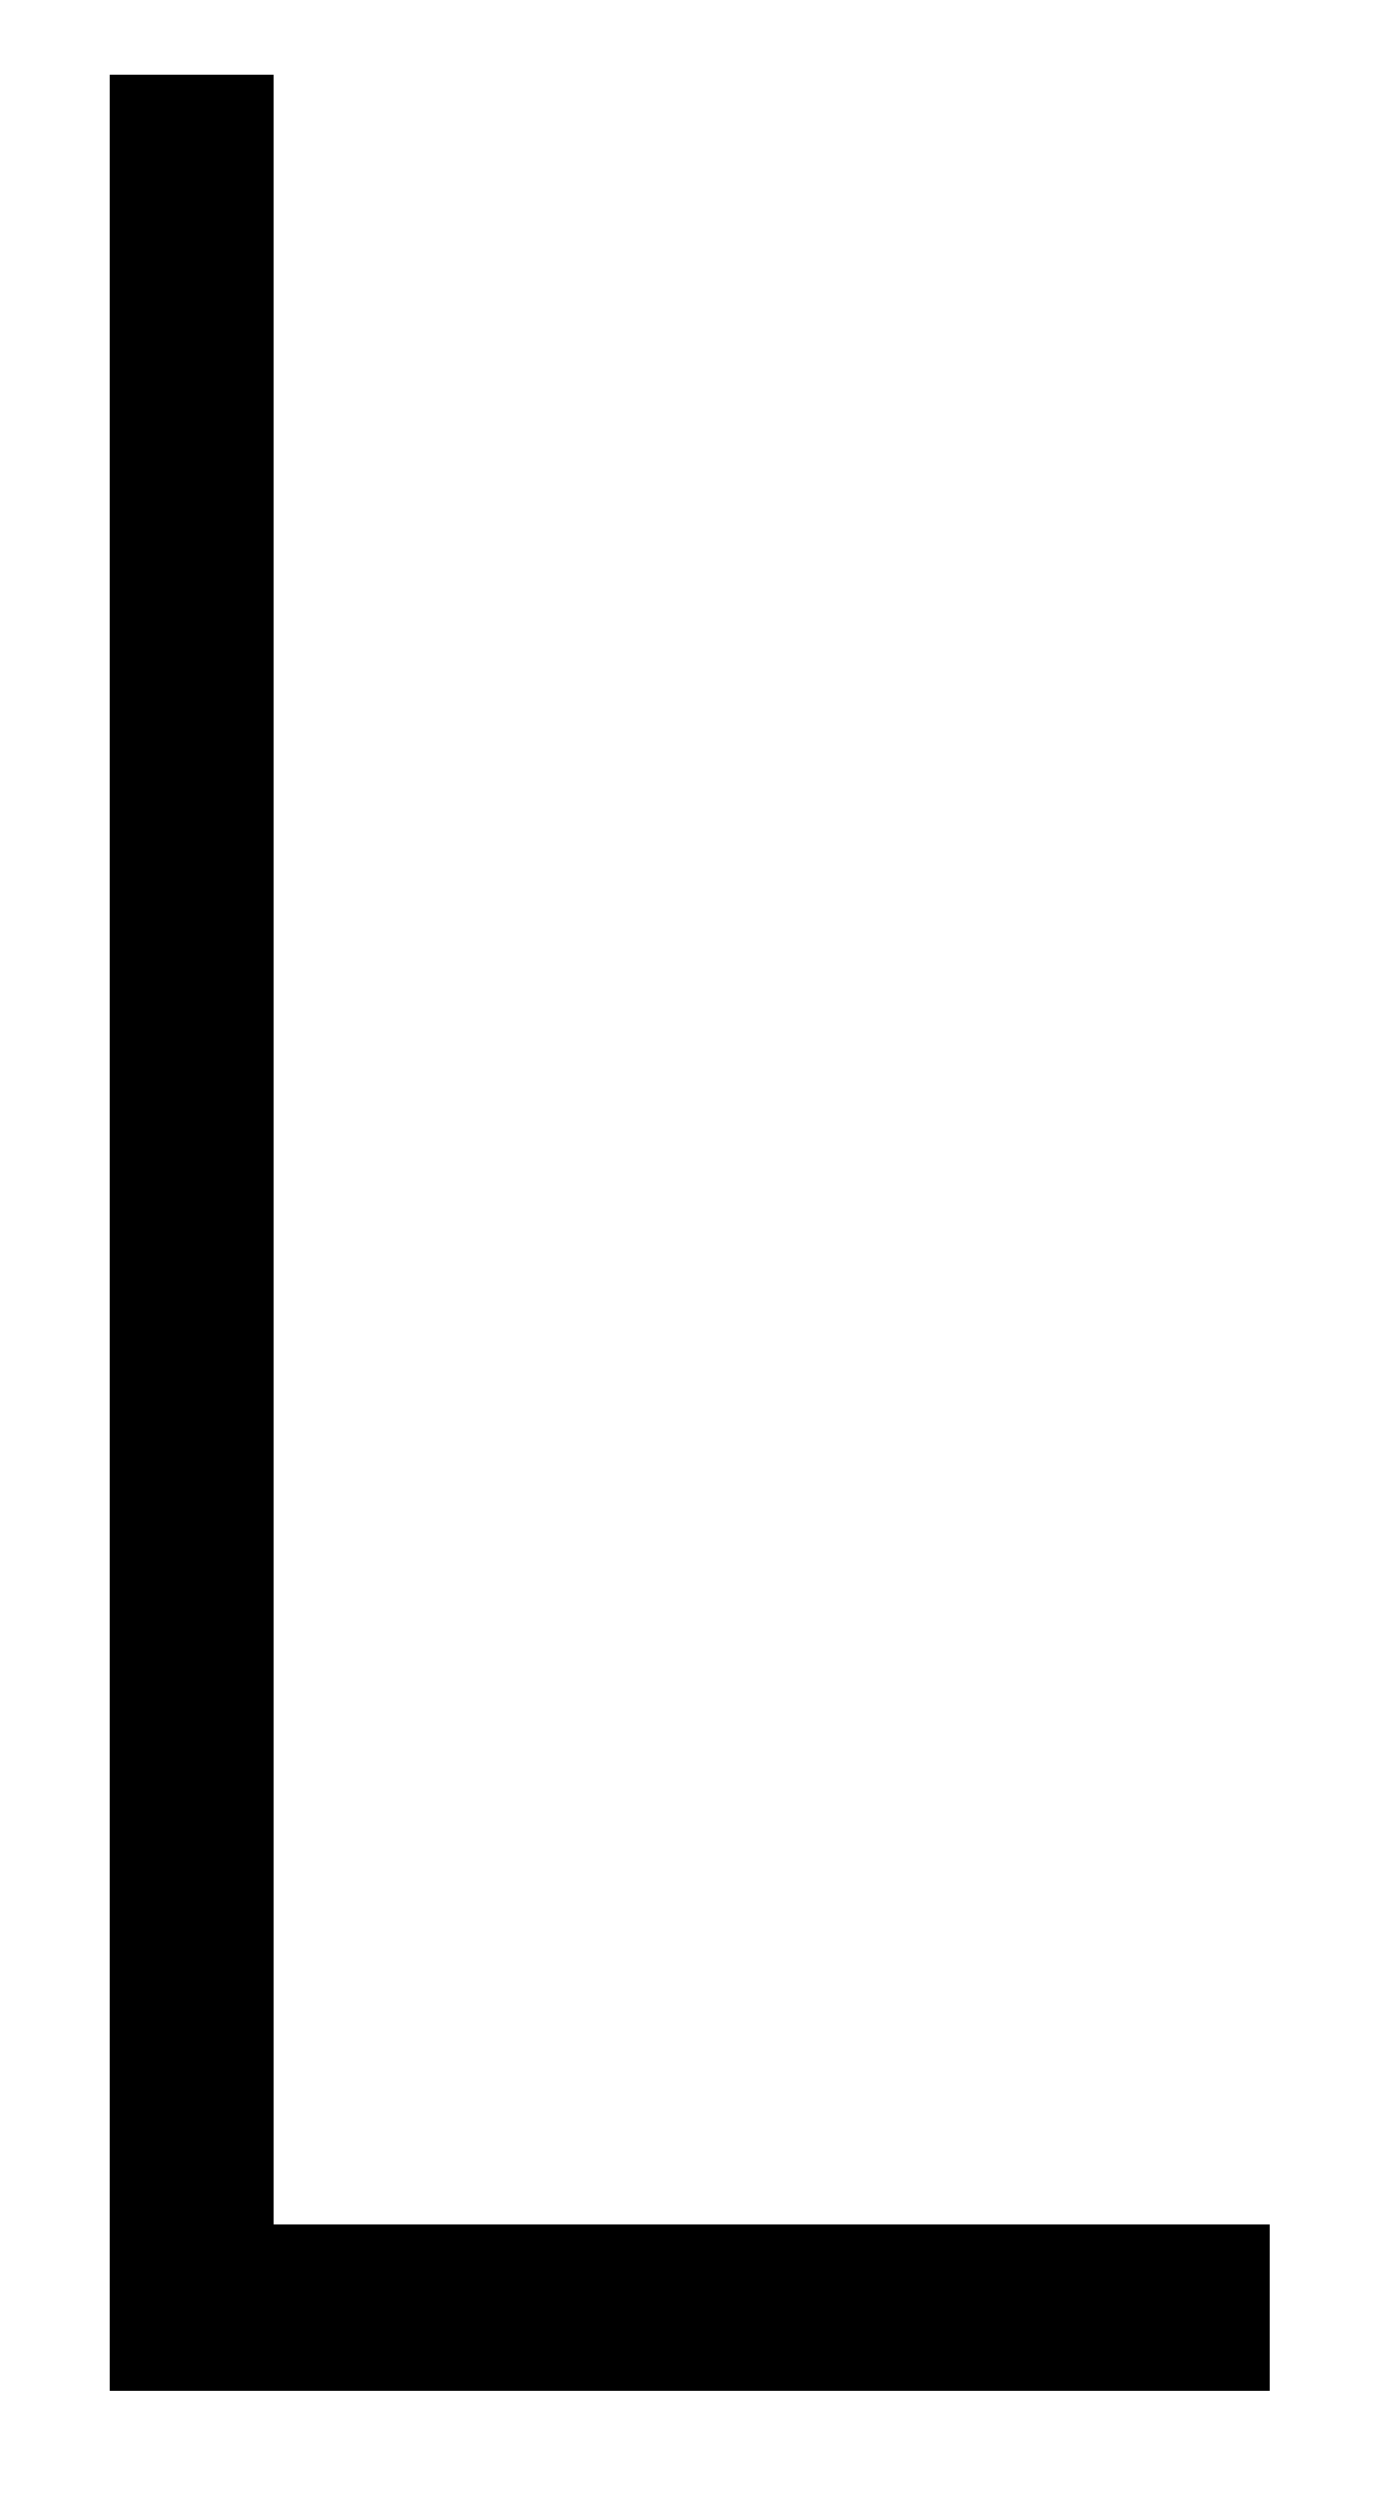
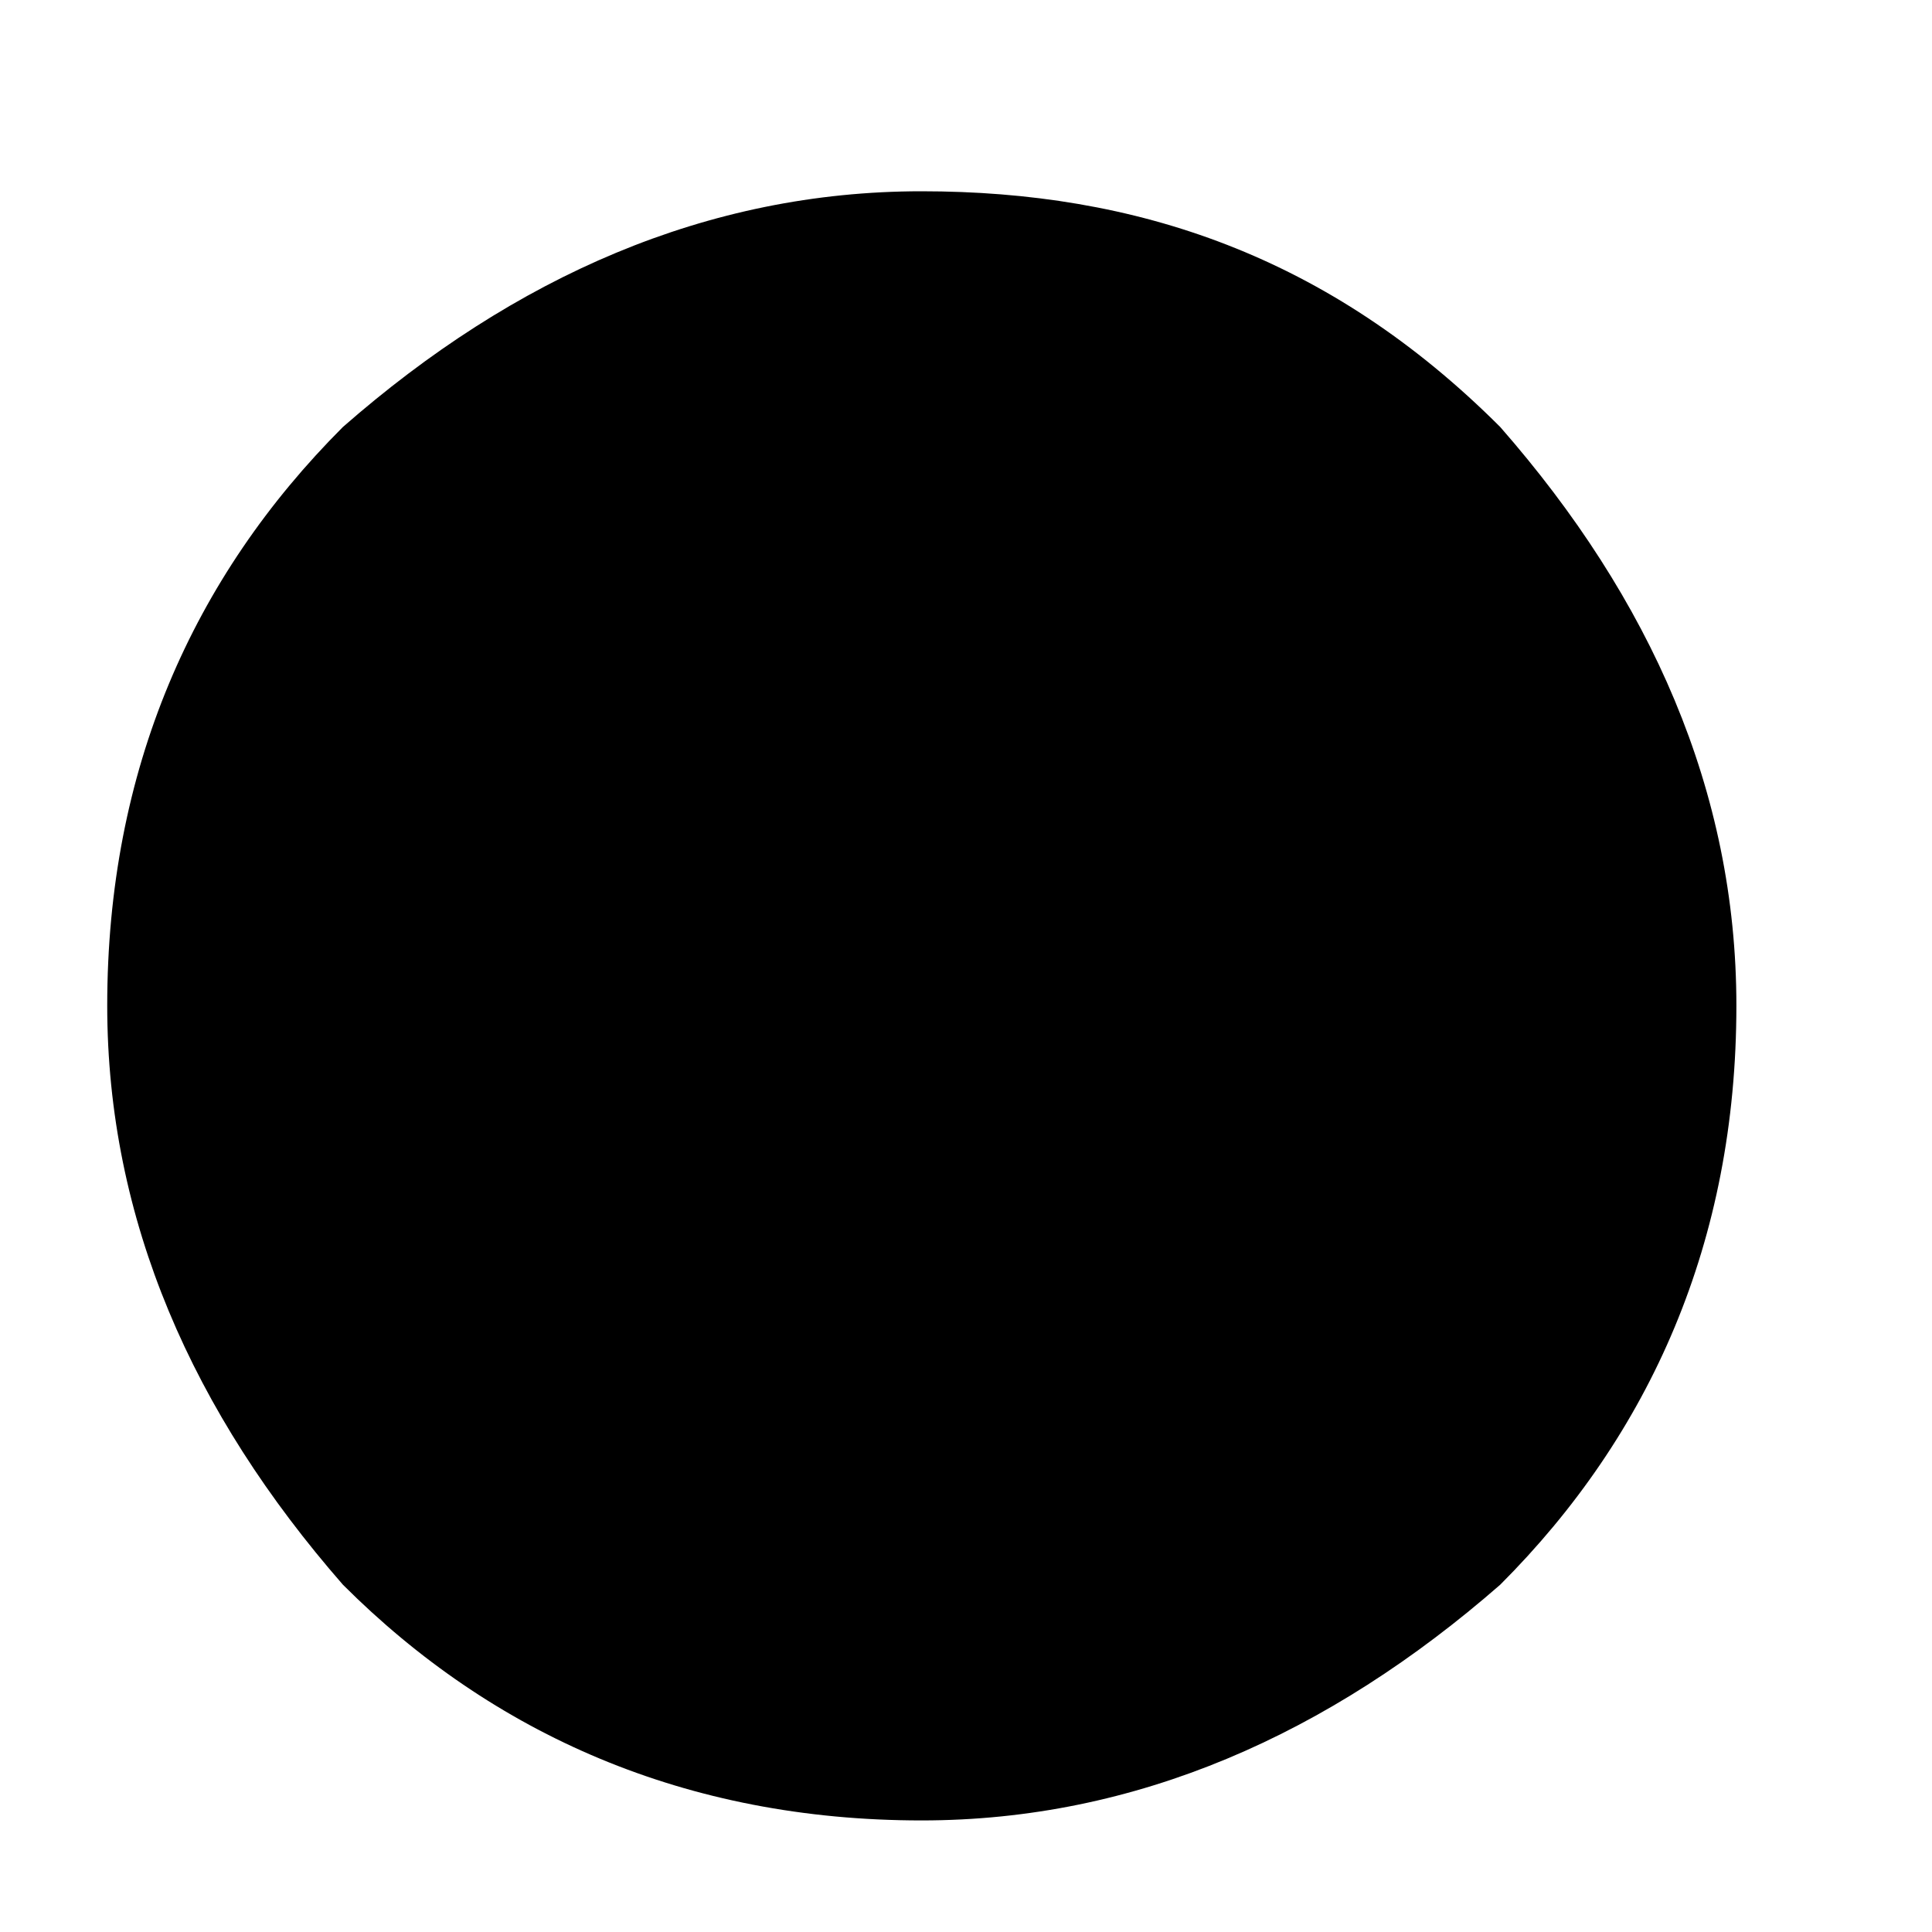
- <svg xmlns="http://www.w3.org/2000/svg" version="1.1" width="5px" height="9px">
-   <g transform="matrix(1 0 0 1 -127 -59 )">
-     <path d="M 0.985 8.008  L 0.985 0.269  L 0.395 0.269  L 0.395 8.607  L 4.571 8.607  L 4.571 8.008  L 0.985 8.008  Z " fill-rule="nonzero" fill="#000000" stroke="none" transform="matrix(1 0 0 1 127 59 )" />
+ <svg xmlns="http://www.w3.org/2000/svg" version="1.1" width="4px" height="4px">
+   <g transform="matrix(1 0 0 1 -117 -40 )">
+     <path d="M 3.106 0.884  C 2.751 0.529  2.352 0.396  1.908 0.396  C 1.464 0.396  1.065 0.573  0.71 0.884  C 0.399 1.195  0.222 1.594  0.222 2.082  C 0.222 2.526  0.399 2.925  0.71 3.281  C 1.02 3.591  1.42 3.769  1.908 3.769  C 2.352 3.769  2.751 3.591  3.106 3.281  C 3.417 2.97  3.595 2.57  3.595 2.082  C 3.595 1.638  3.417 1.239  3.106 0.884  Z " fill-rule="nonzero" fill="#000000" stroke="none" transform="matrix(1 0 0 1 117 40 )" />
  </g>
</svg>
